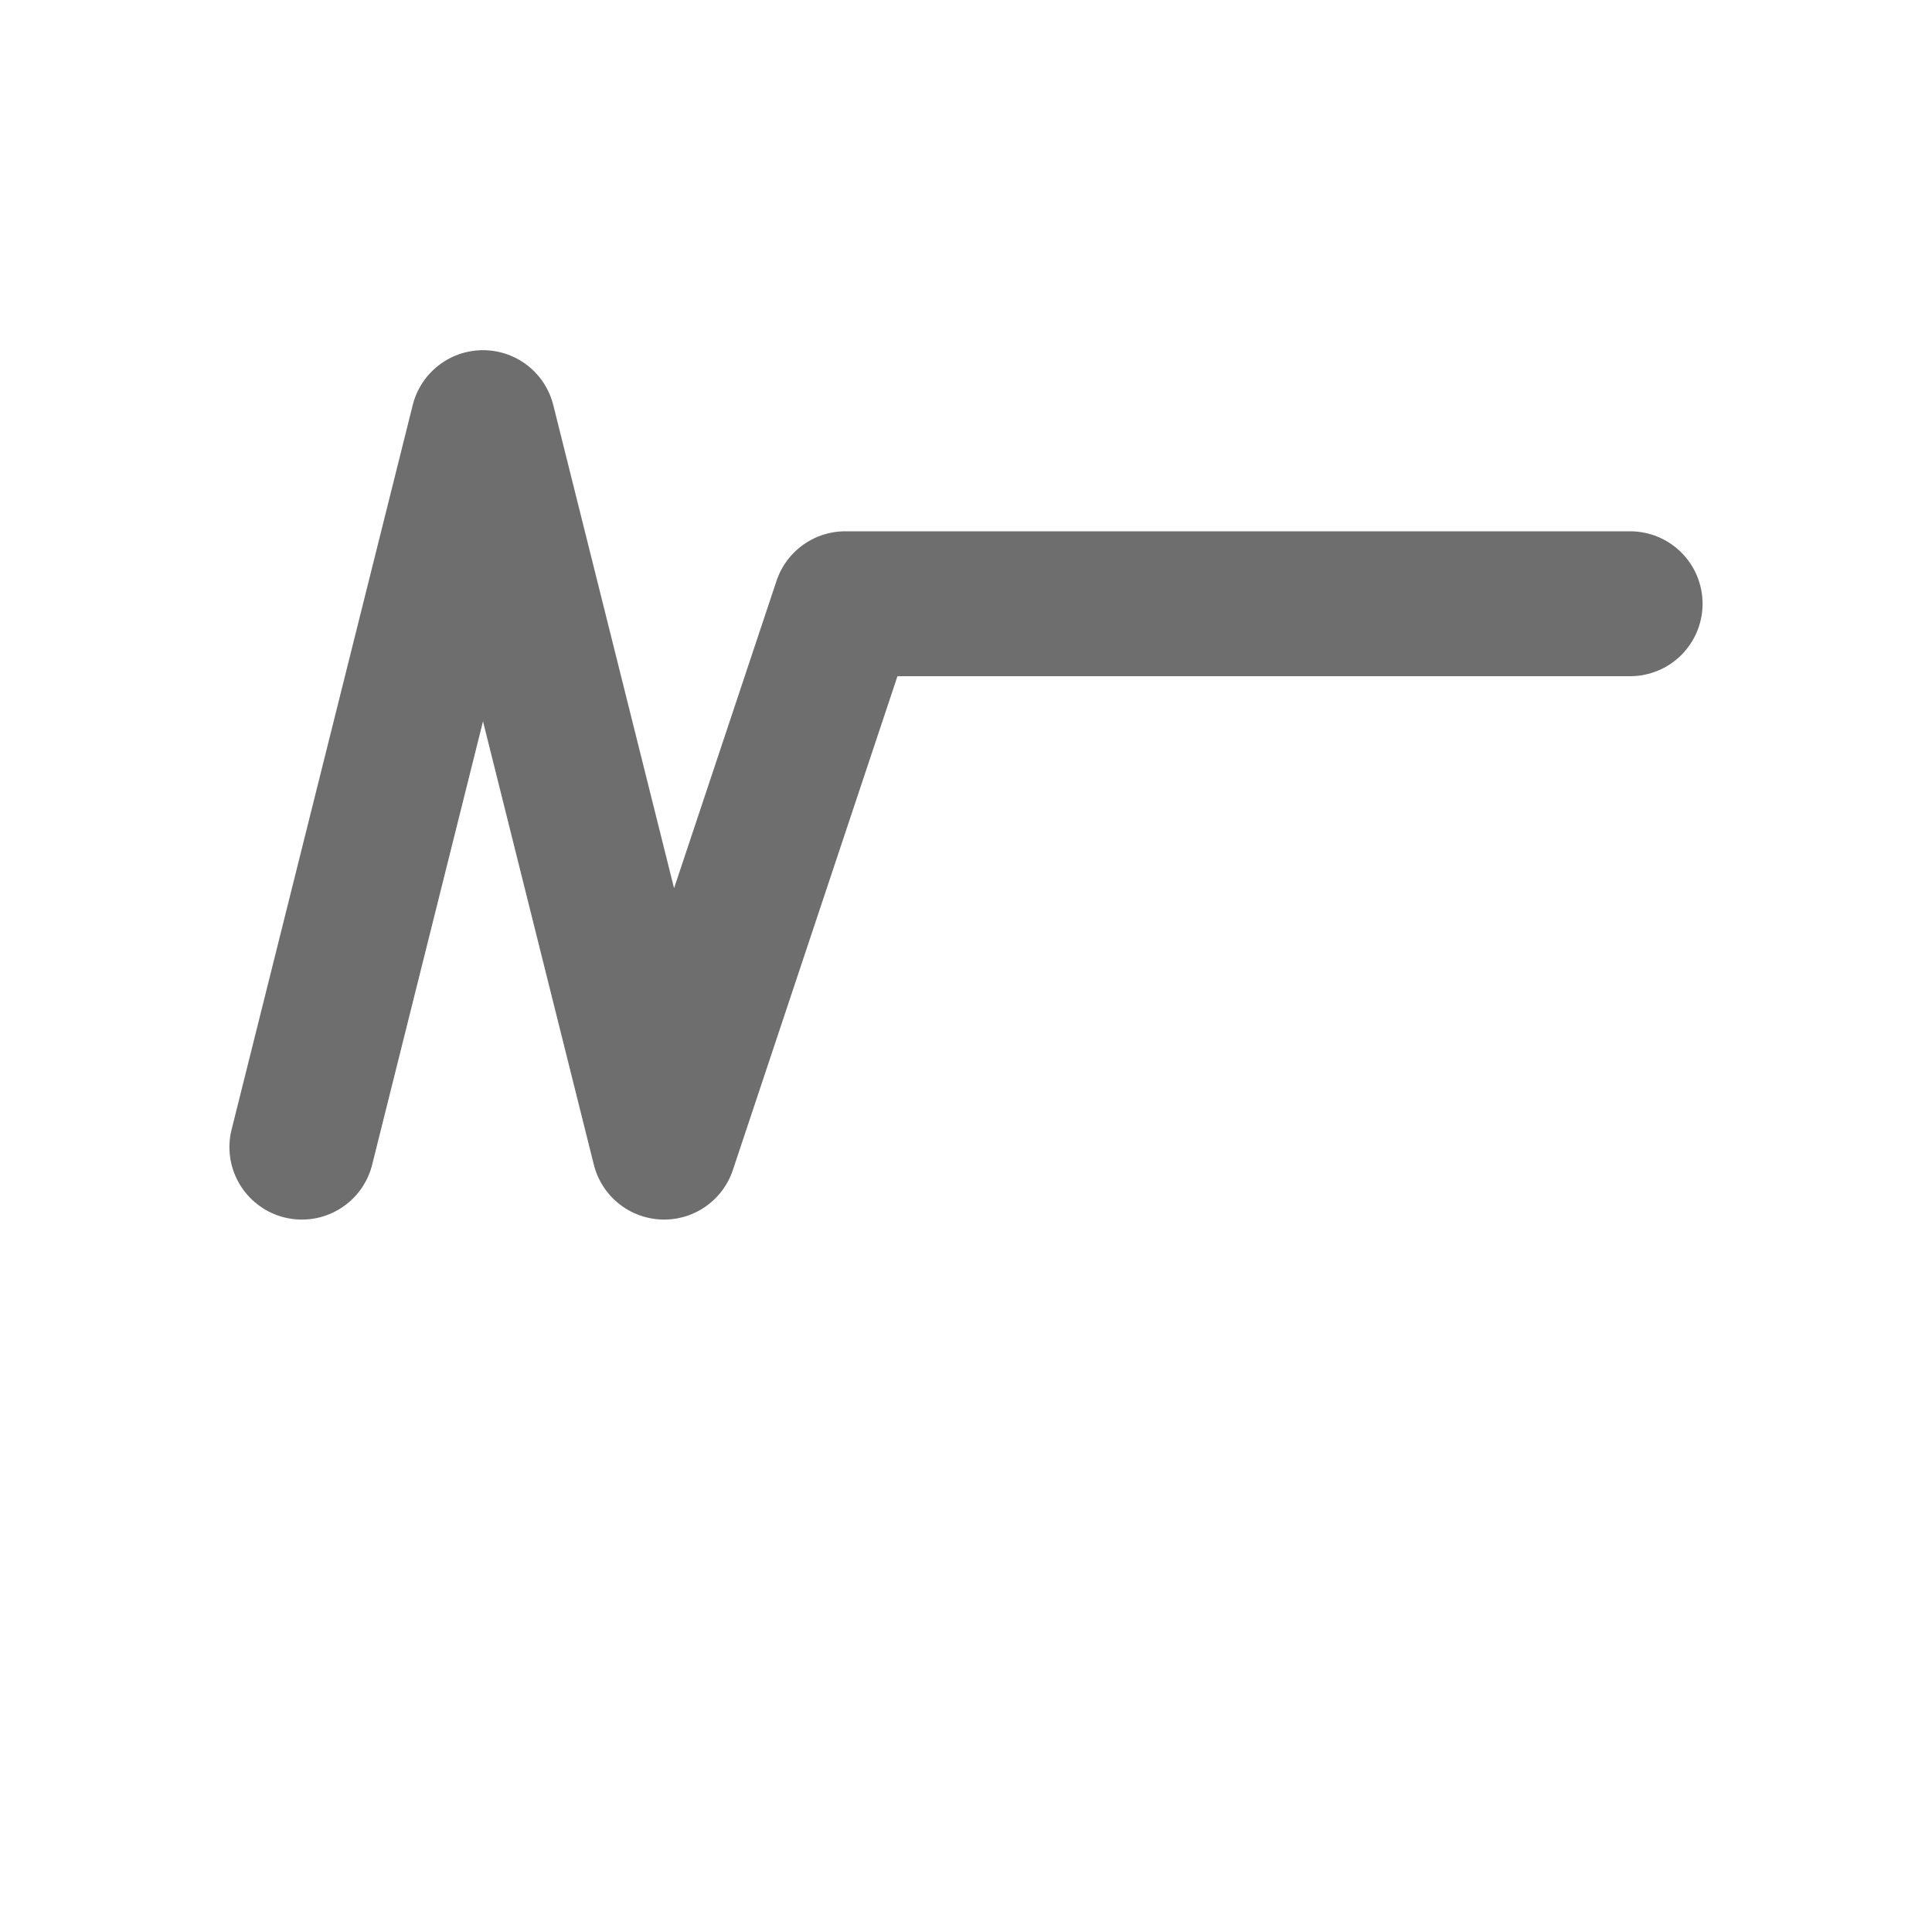
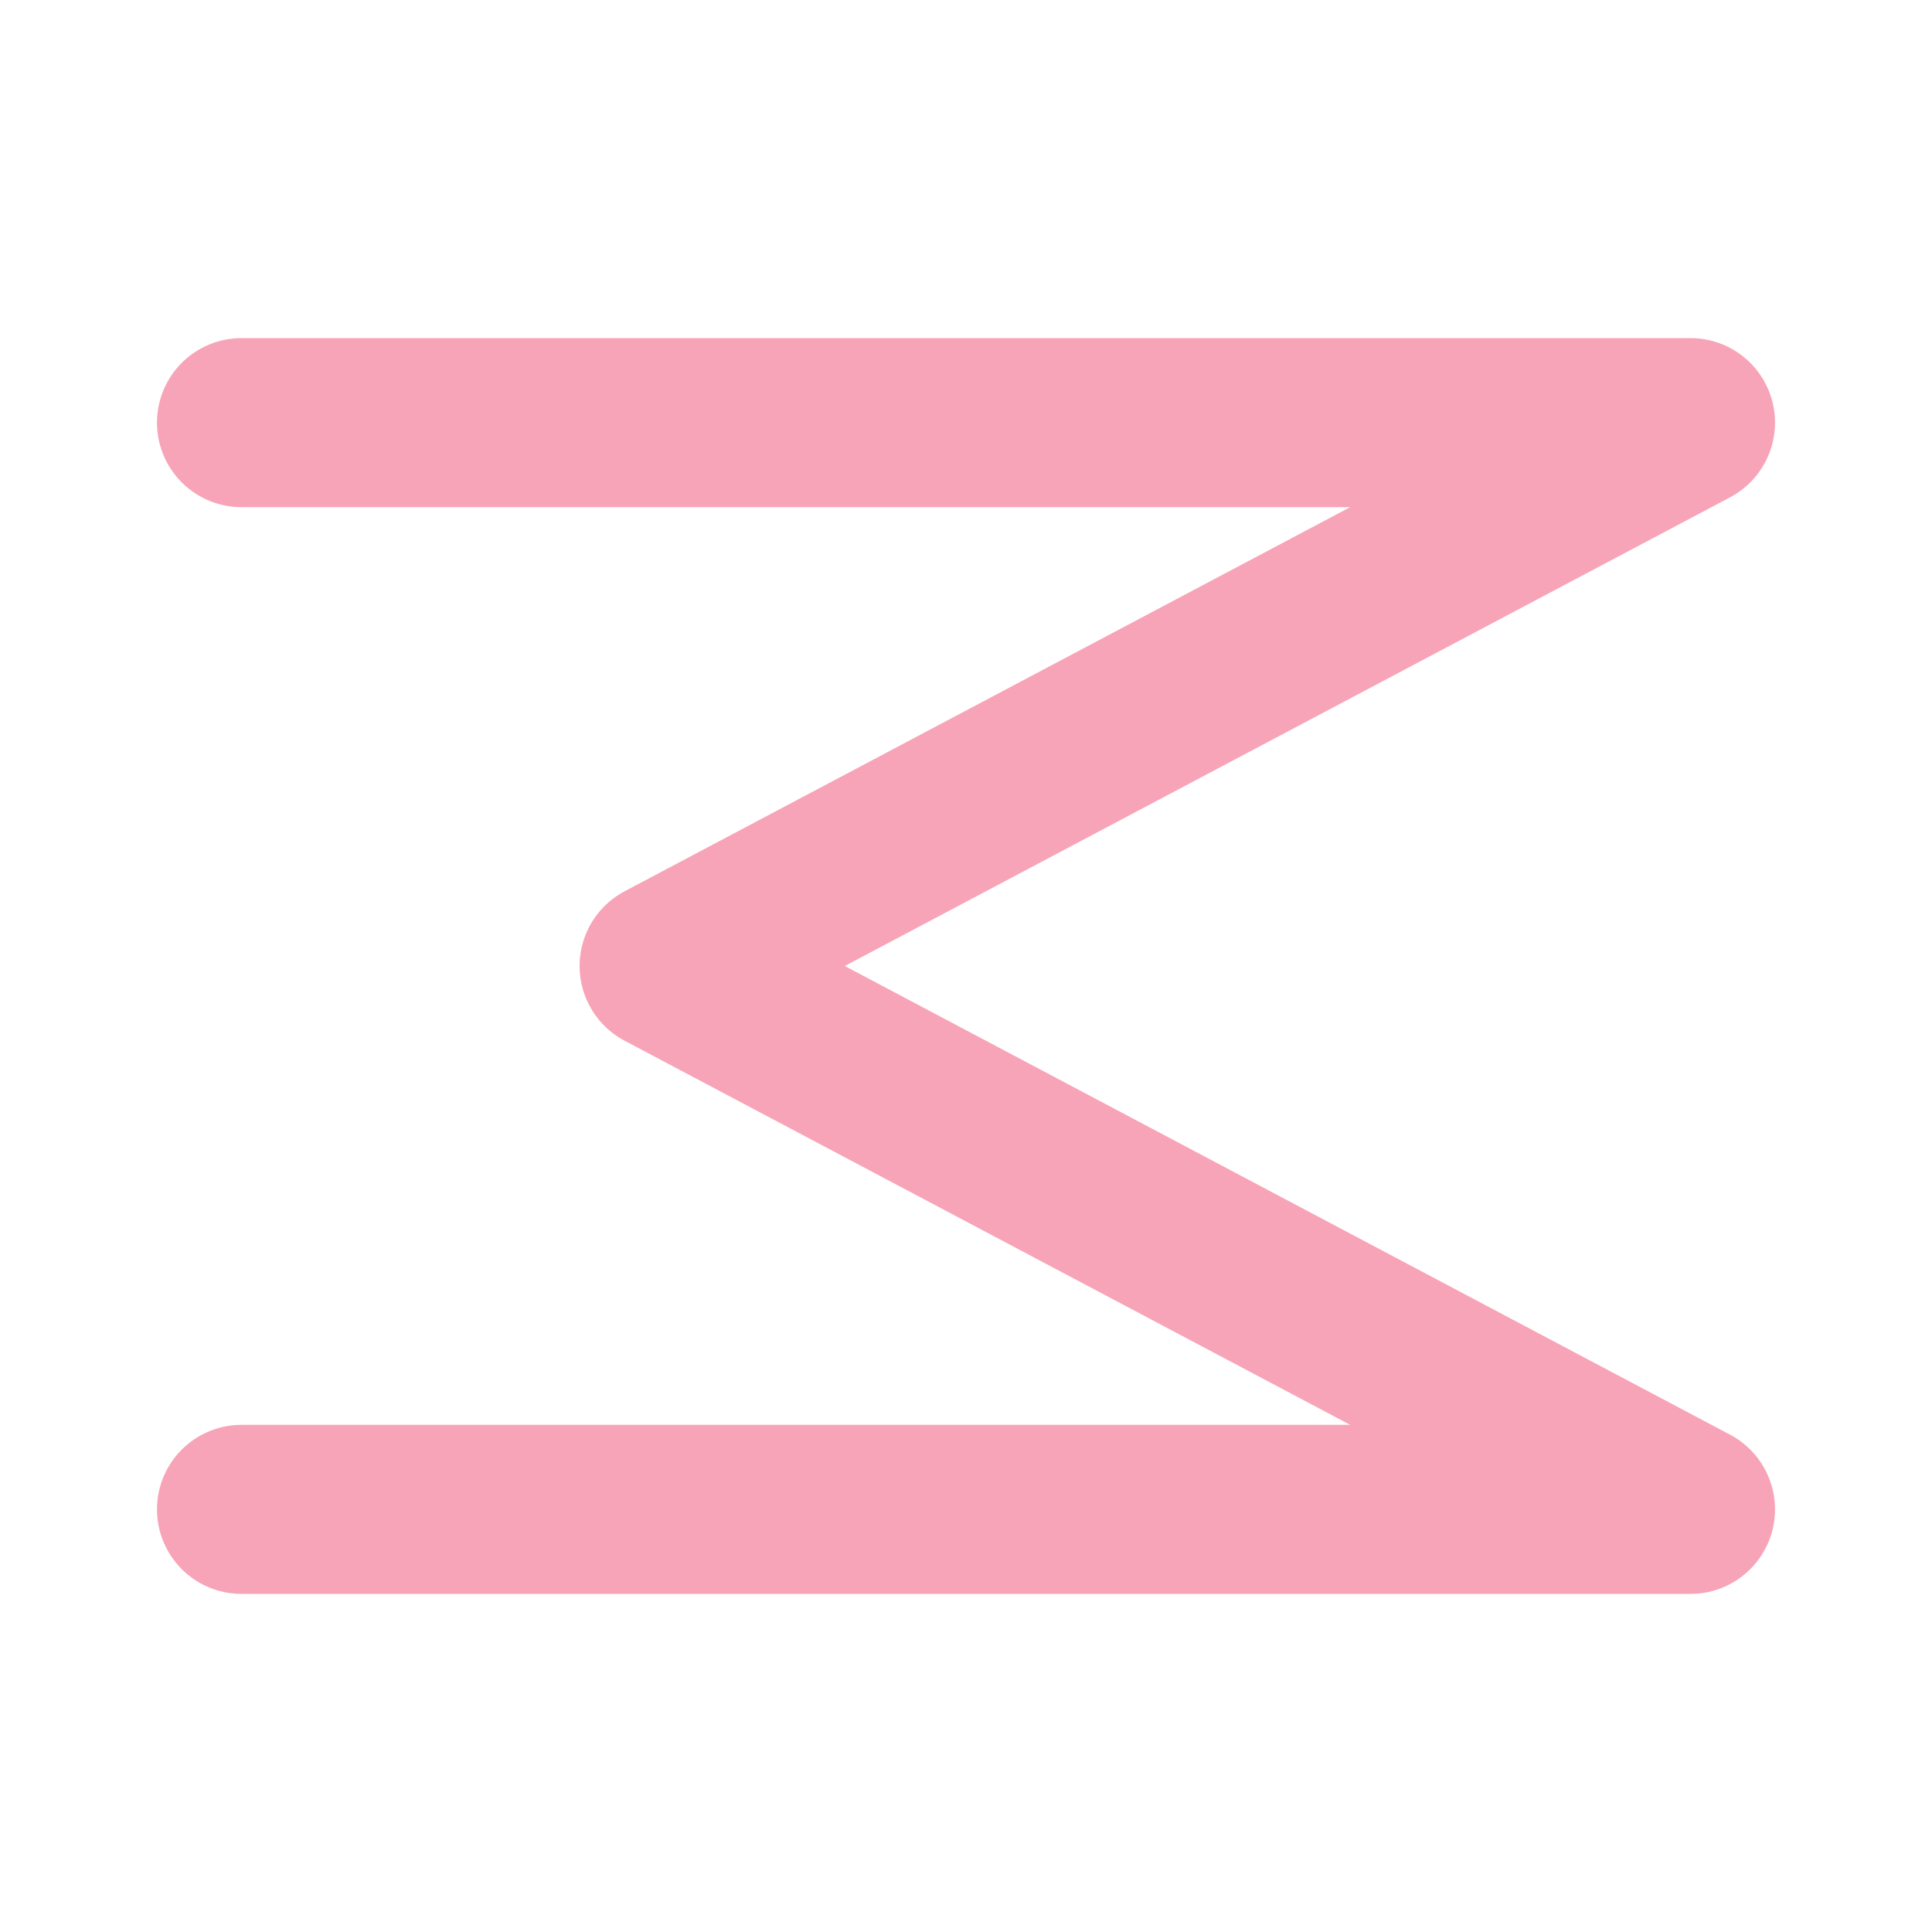
<svg xmlns="http://www.w3.org/2000/svg" width="16" height="16" viewBox="0 0 16 16">
-   <path d="M2.5 9.5 L4 3.5 L5.5 9.5 L7 5 L13.5 5" fill="none" stroke="#6E6E6E" stroke-width="1.2" stroke-linecap="round" stroke-linejoin="round" />
+   <path d="M2 3.5 H14 M14 3.5 L5.5 8 L14 12.5 H2" fill="none" stroke="#F8A4B8" stroke-width="1.4" stroke-linecap="round" stroke-linejoin="round" />
</svg>
